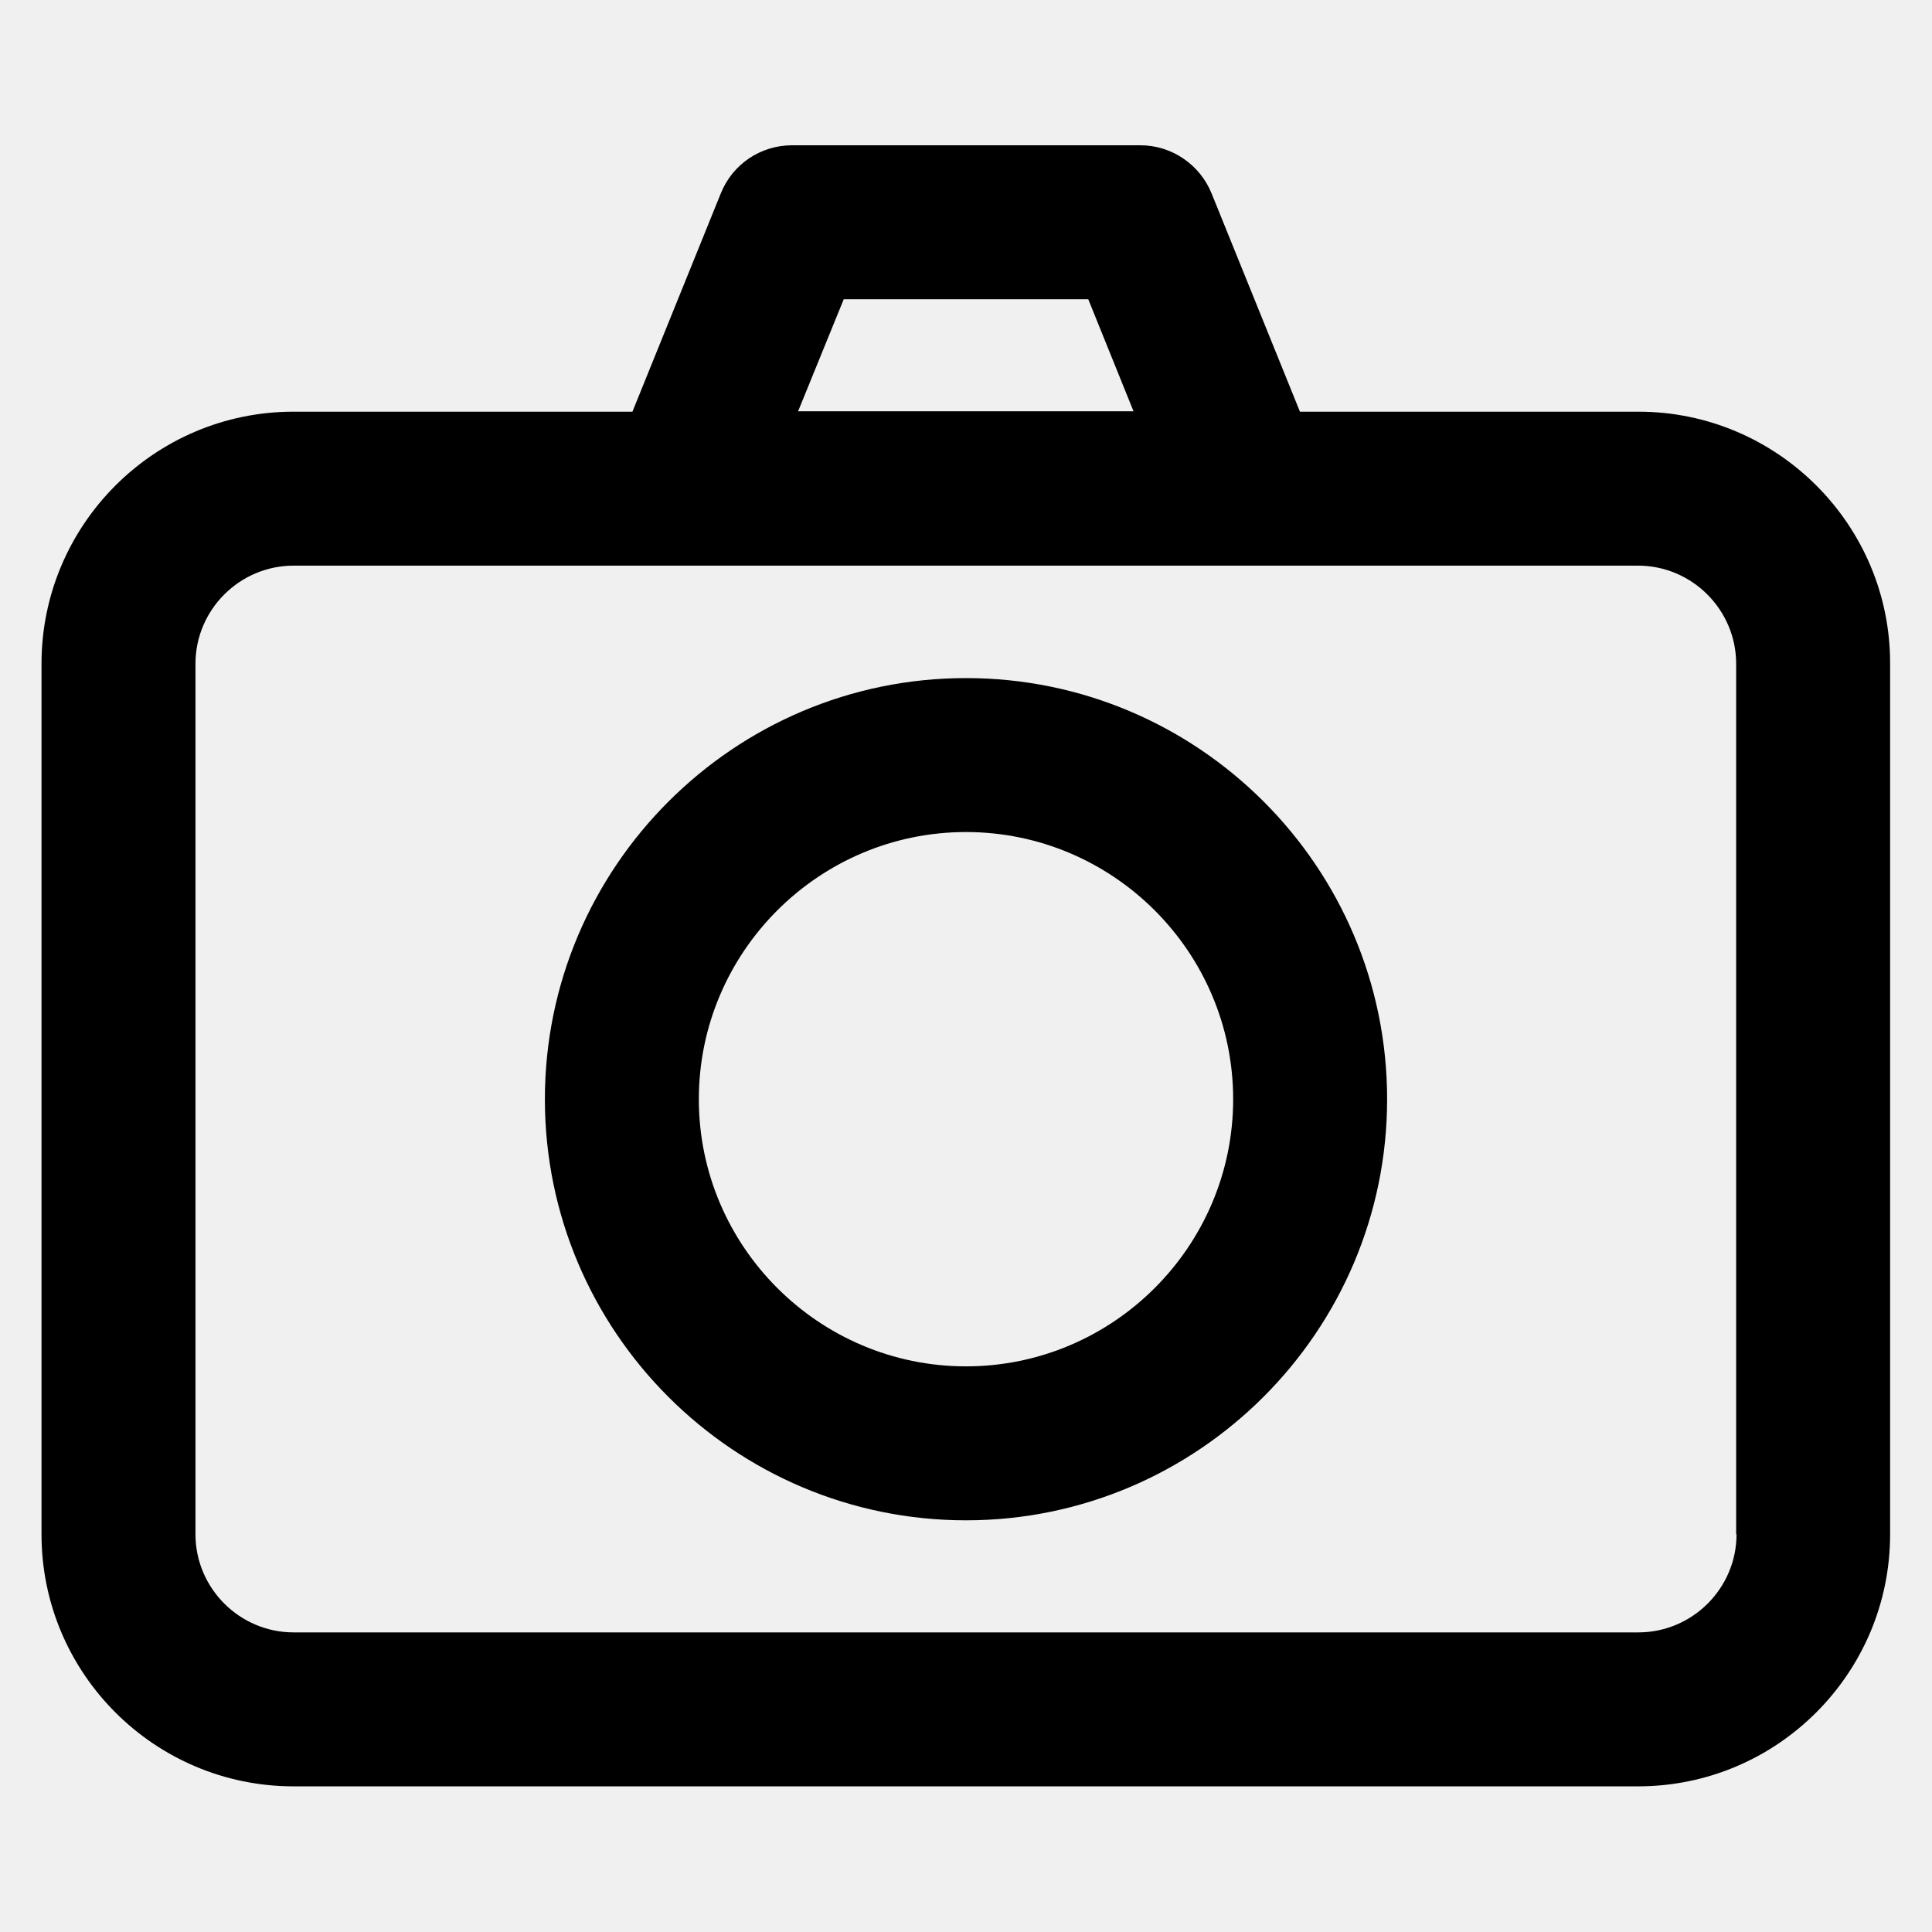
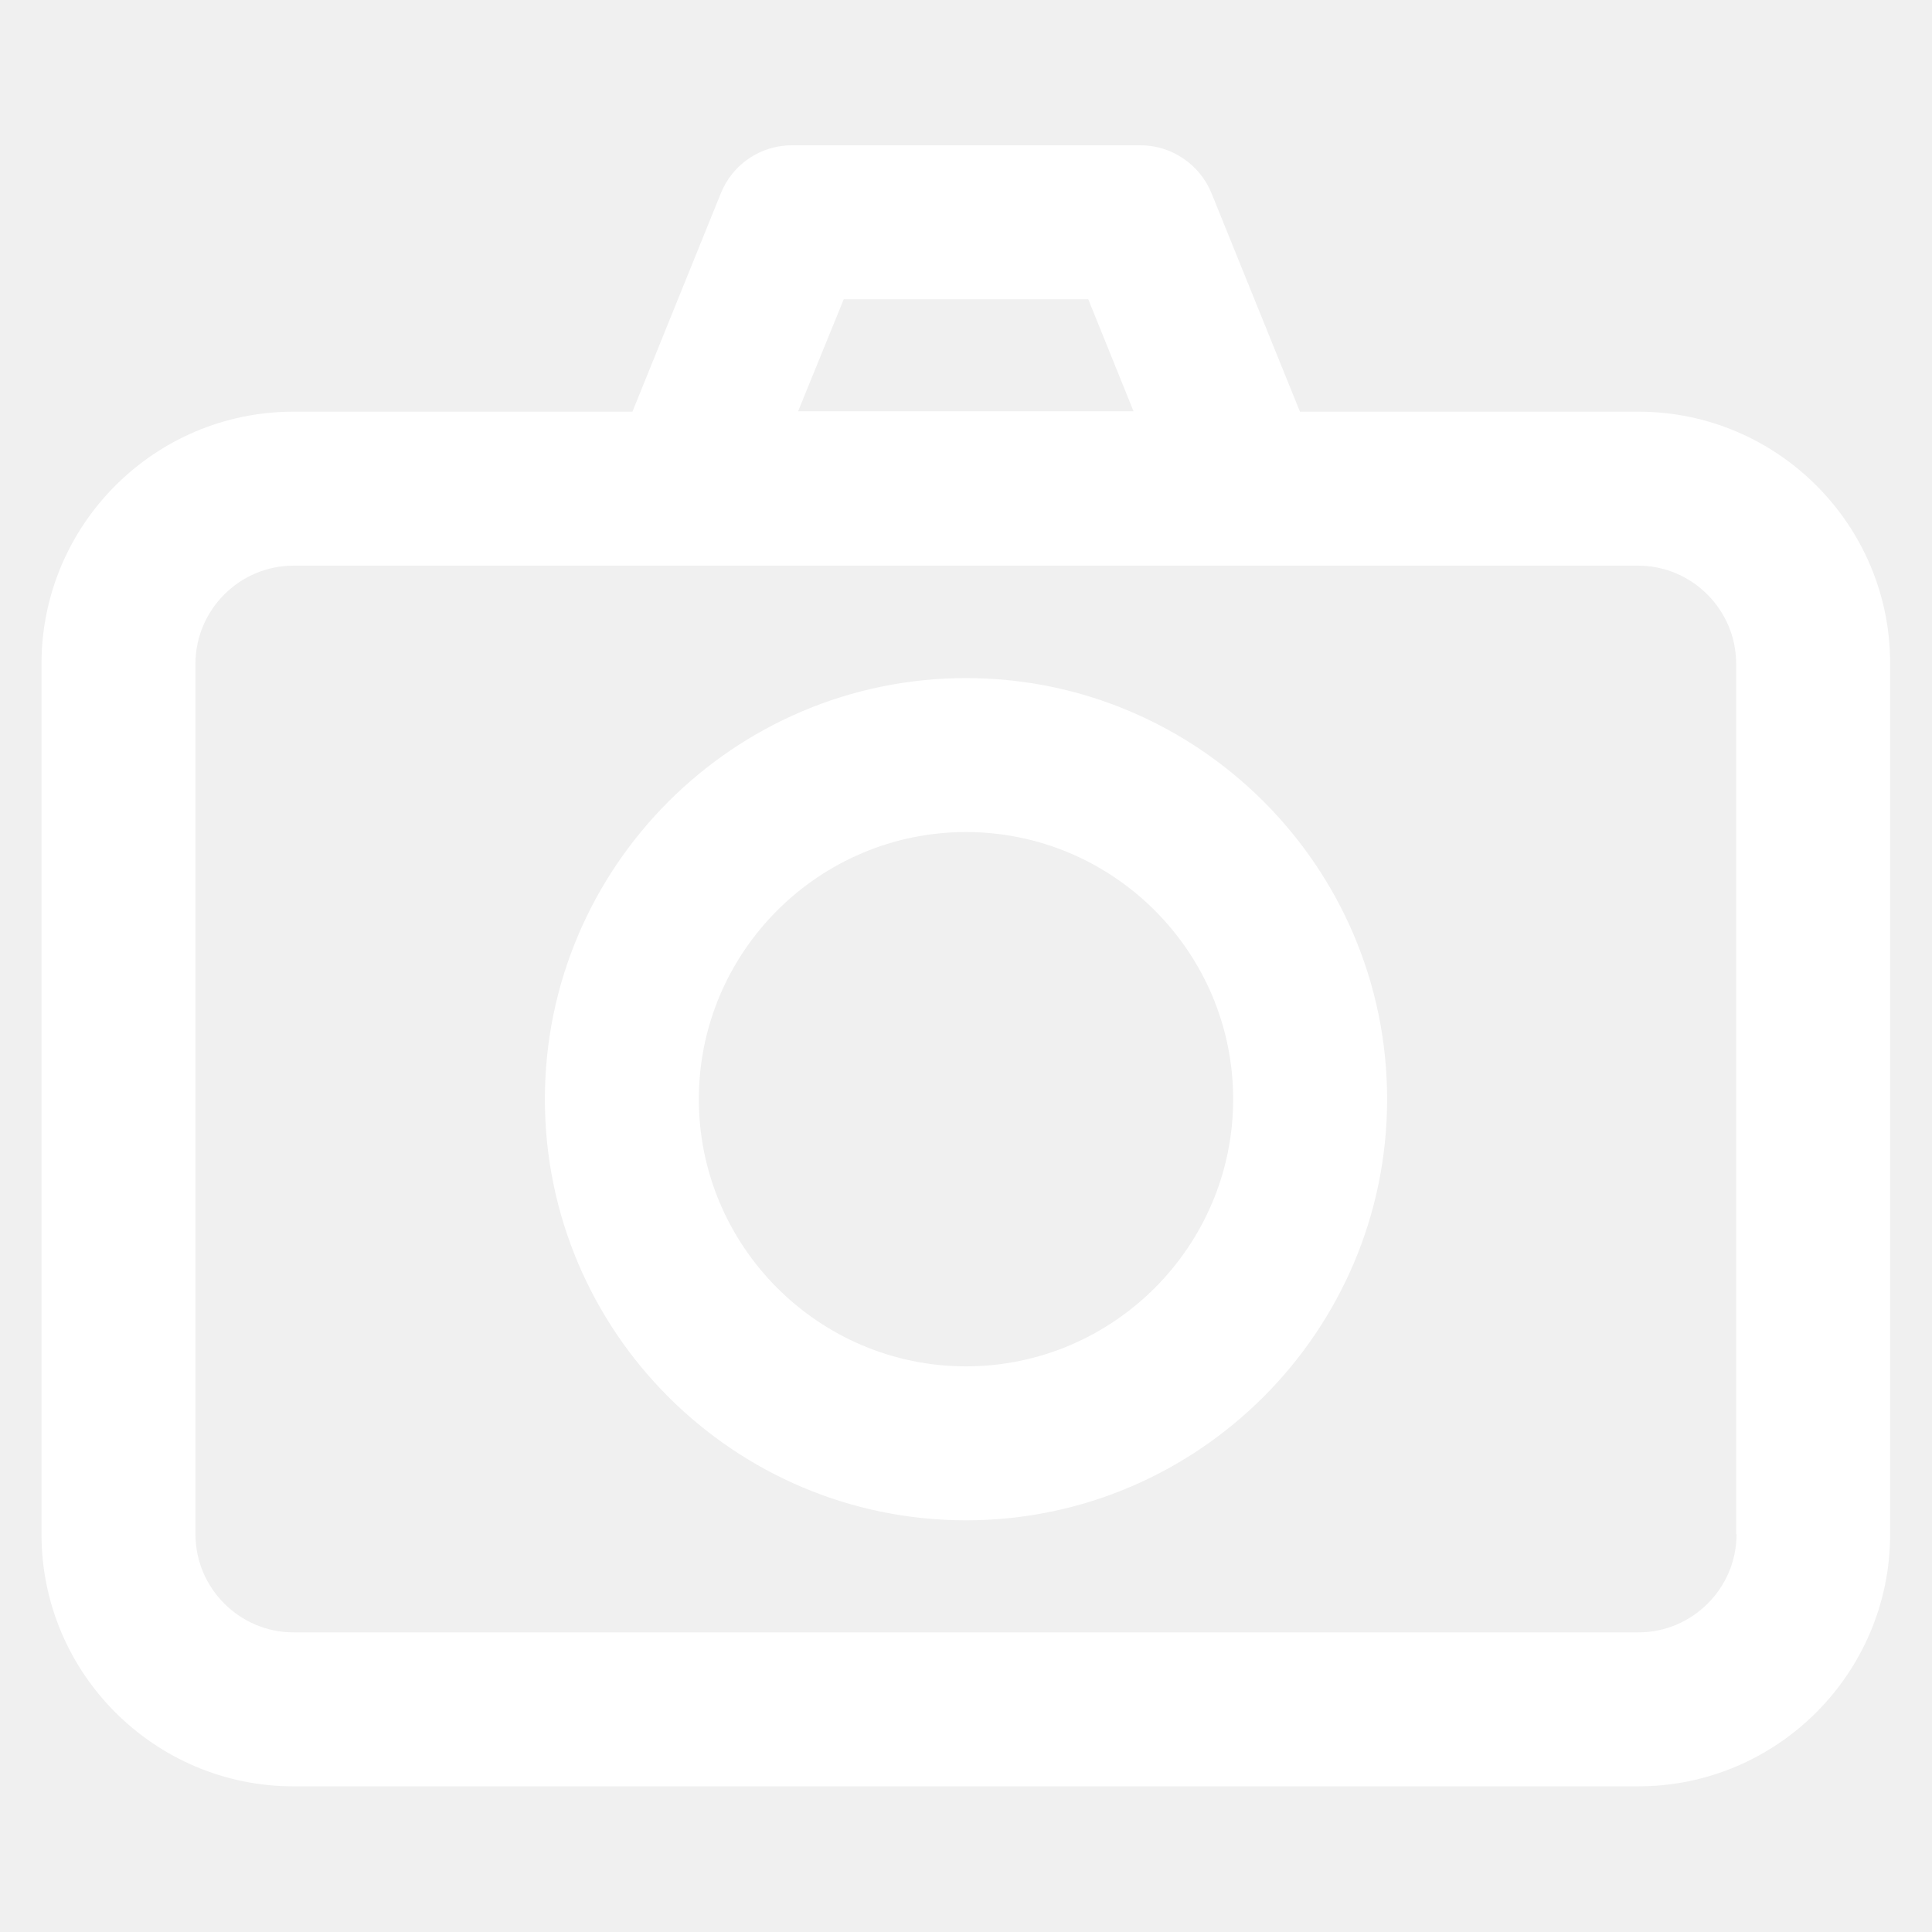
- <svg xmlns="http://www.w3.org/2000/svg" version="1.1" viewBox="0 0 512 512" enable-background="new 0 0 512 512">
+ <svg xmlns="http://www.w3.org/2000/svg" width="100%" height="100%" viewBox="0 0 512 512" version="1.1" xml:space="preserve" style="fill-rule:evenodd;clip-rule:evenodd;stroke-linejoin:round;stroke-miterlimit:2;">
  <g>
-     <g>
-       <path d="m434.2,109.1h-89.7l-23.4-57.8c-3.1-7.7-10.6-12.8-18.9-12.8h-92.3c-8.3,0-15.8,5-18.9,12.8l-23.4,57.8h-89.8c-36.9,0-66.8,30-66.8,66.8v230.7c0,36.9 30,66.8 66.8,66.8h356.3c36.9,0 66.8-30 66.8-66.8v-230.7c0.1-36.8-29.9-66.8-66.7-66.8zm-210.6-29.8h64.8l12,29.7h-88.9l12.1-29.7zm236.6,327.3c0,14.3-11.7,26-26,26h-356.4c-14.3,0-26-11.7-26-26v-230.7c0-14.3 11.7-26 26-26h356.3c14.3,0 26,11.7 26,26v230.7z" />
-       <path d="m256,179.7c-61.5,0-111.6,50.1-111.6,111.6 0,61.6 50.1,111.6 111.6,111.6s111.6-50.1 111.6-111.6c0-61.6-50.1-111.6-111.6-111.6zm0,182.4c-39,0-70.8-31.8-70.8-70.8 0-39 31.8-70.8 70.8-70.8 39,0 70.8,31.8 70.8,70.8 0,39-31.8,70.8-70.8,70.8z" />
-     </g>
+     <path d="M434.2,109.1L344.5,109.1L321.1,51.3C318,43.6 310.5,38.5 302.2,38.5L209.9,38.5C201.6,38.5 194.1,43.5 191,51.3L167.6,109.1L77.8,109.1C40.9,109.1 11,139.1 11,175.9L11,406.6C11,443.5 41,473.4 77.8,473.4L434.1,473.4C471,473.4 500.9,443.4 500.9,406.6L500.9,175.9C501,139.1 471,109.1 434.2,109.1ZM223.6,79.3L288.4,79.3L300.4,109L211.5,109L223.6,79.3ZM460.2,406.6C460.2,420.9 448.5,432.6 434.2,432.6L77.8,432.6C63.5,432.6 51.8,420.9 51.8,406.6L51.8,175.9C51.8,161.6 63.5,149.9 77.8,149.9L434.1,149.9C448.4,149.9 460.1,161.6 460.1,175.9L460.1,406.6L460.2,406.6Z" style="fill:white;fill-rule:nonzero;" />
+     <path d="M256,179.7C194.5,179.7 144.4,229.8 144.4,291.3C144.4,352.9 194.5,402.9 256,402.9C317.5,402.9 367.6,352.8 367.6,291.3C367.6,229.7 317.5,179.7 256,179.7ZM256,362.1C217,362.1 185.2,330.3 185.2,291.3C185.2,252.3 217,220.5 256,220.5C295,220.5 326.8,252.3 326.8,291.3C326.8,330.3 295,362.1 256,362.1Z" style="fill:white;fill-rule:nonzero;" />
  </g>
</svg>
